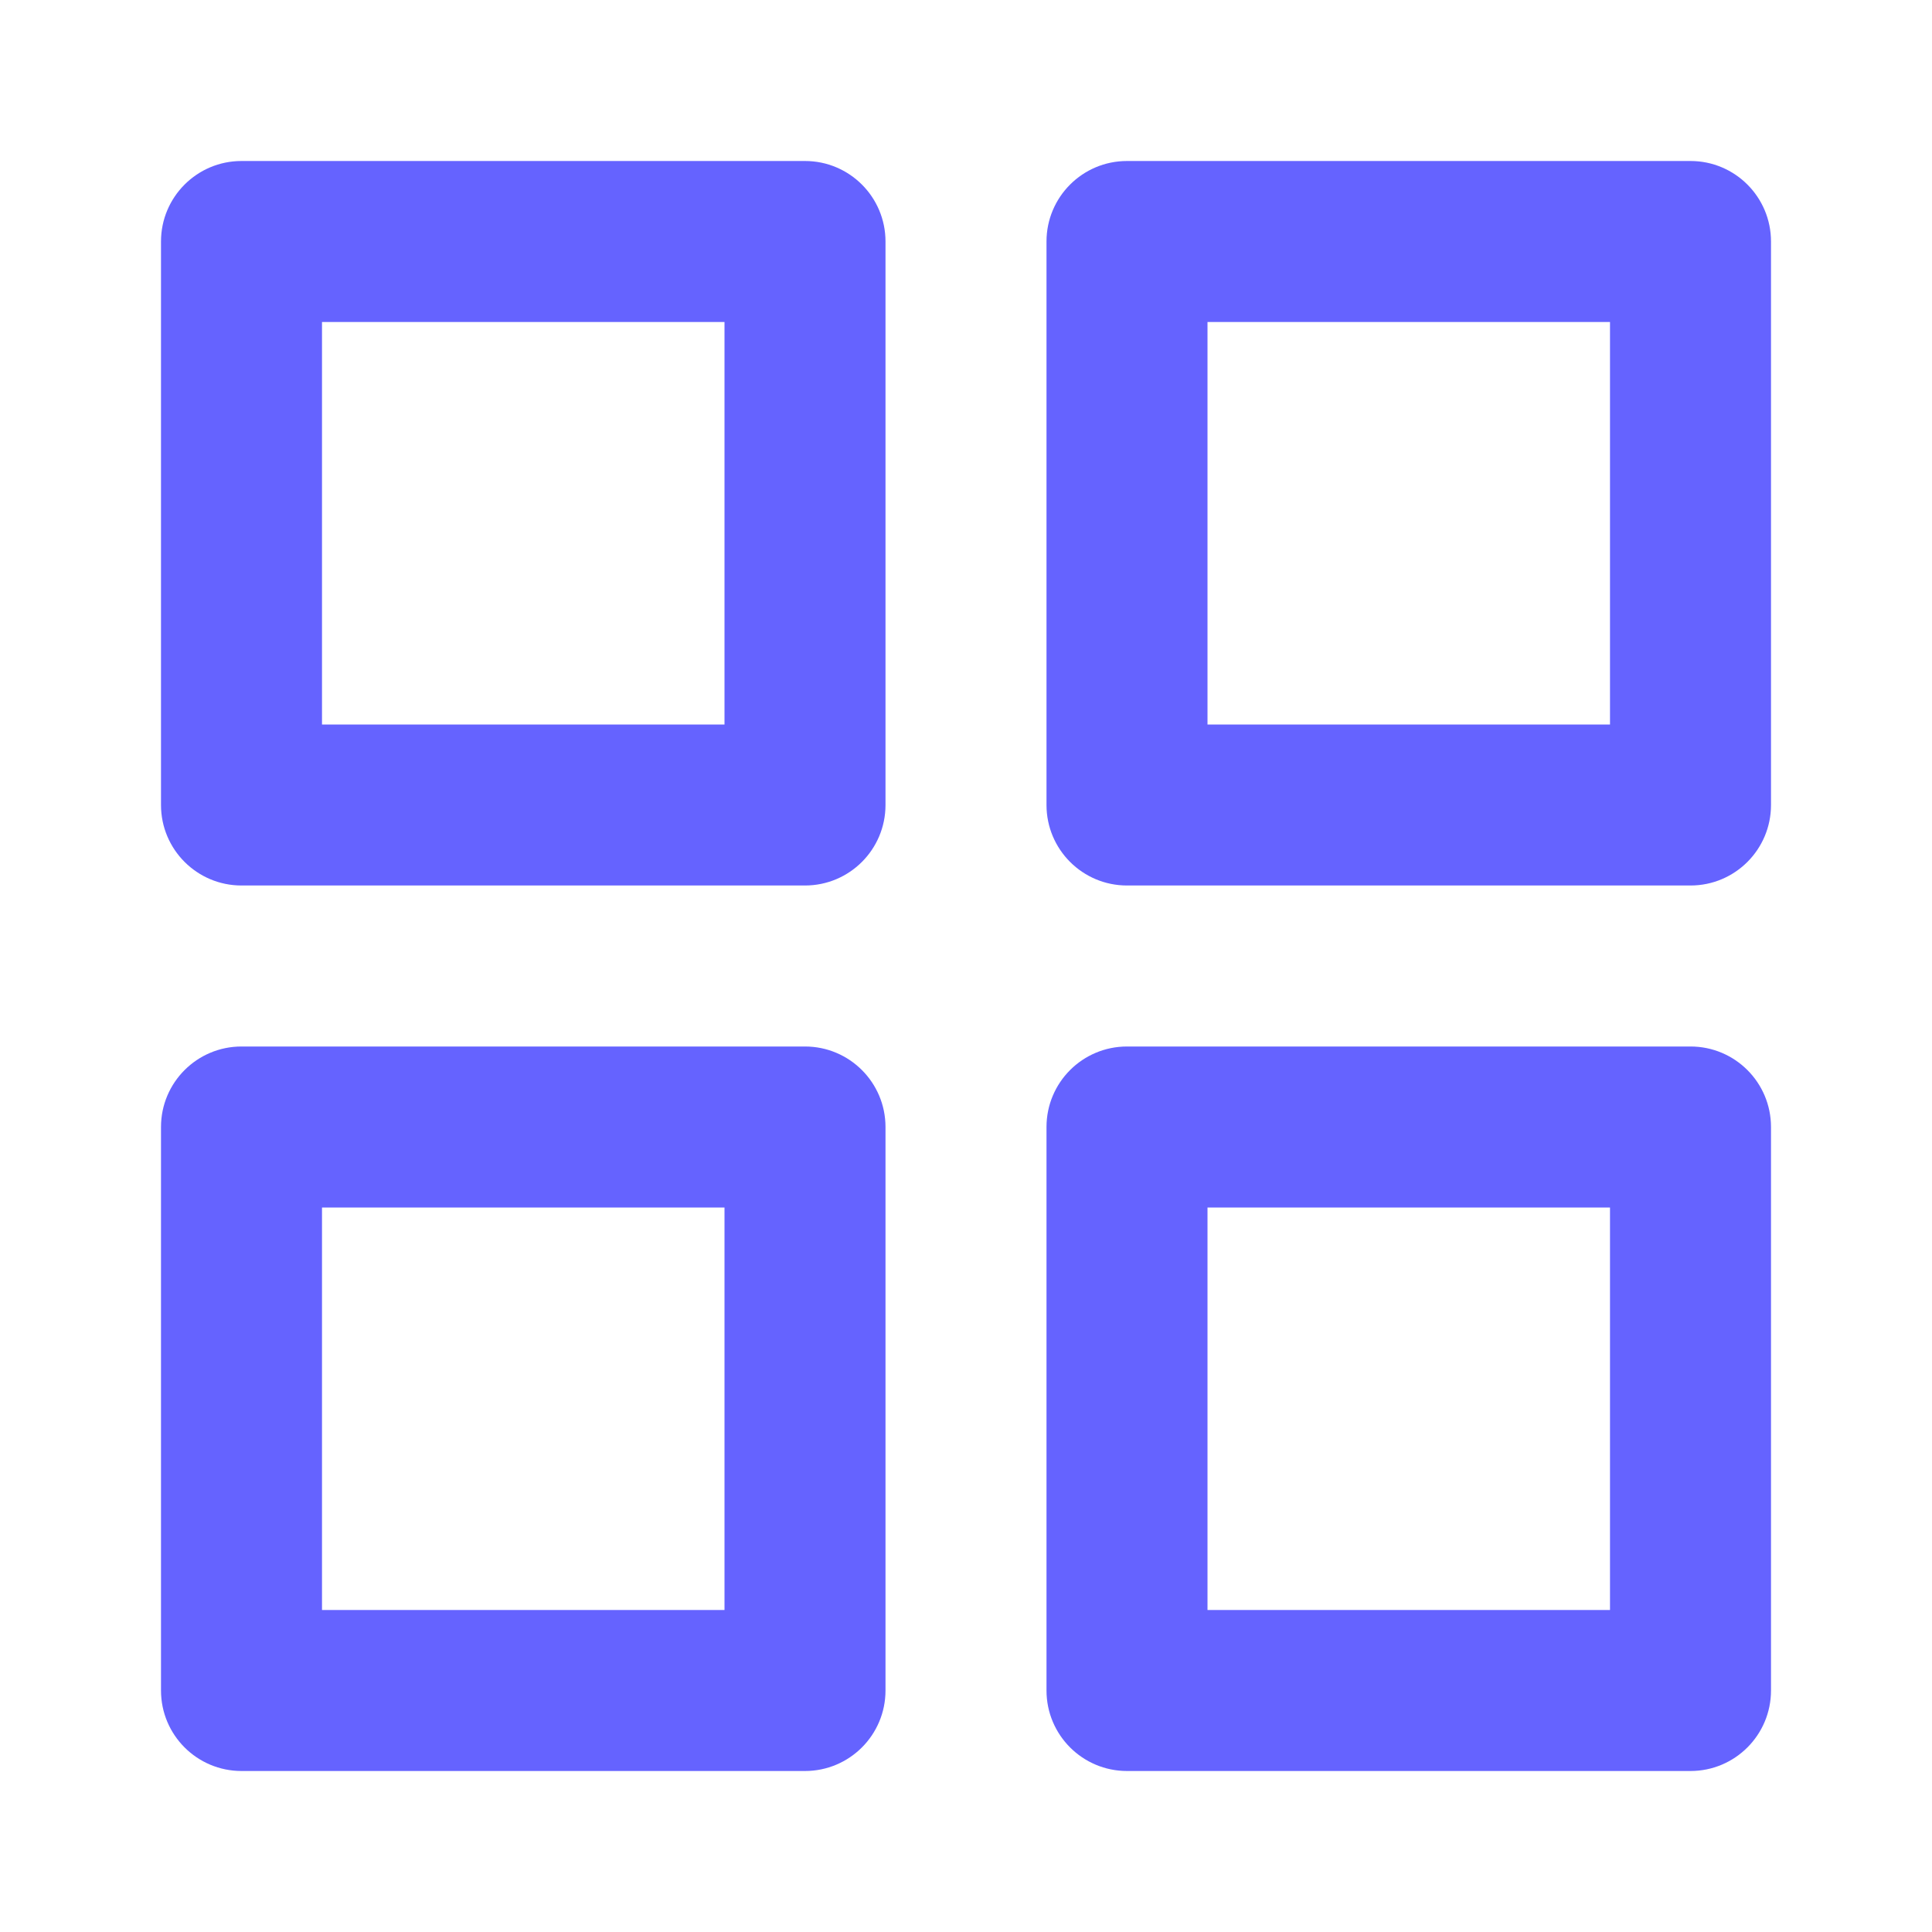
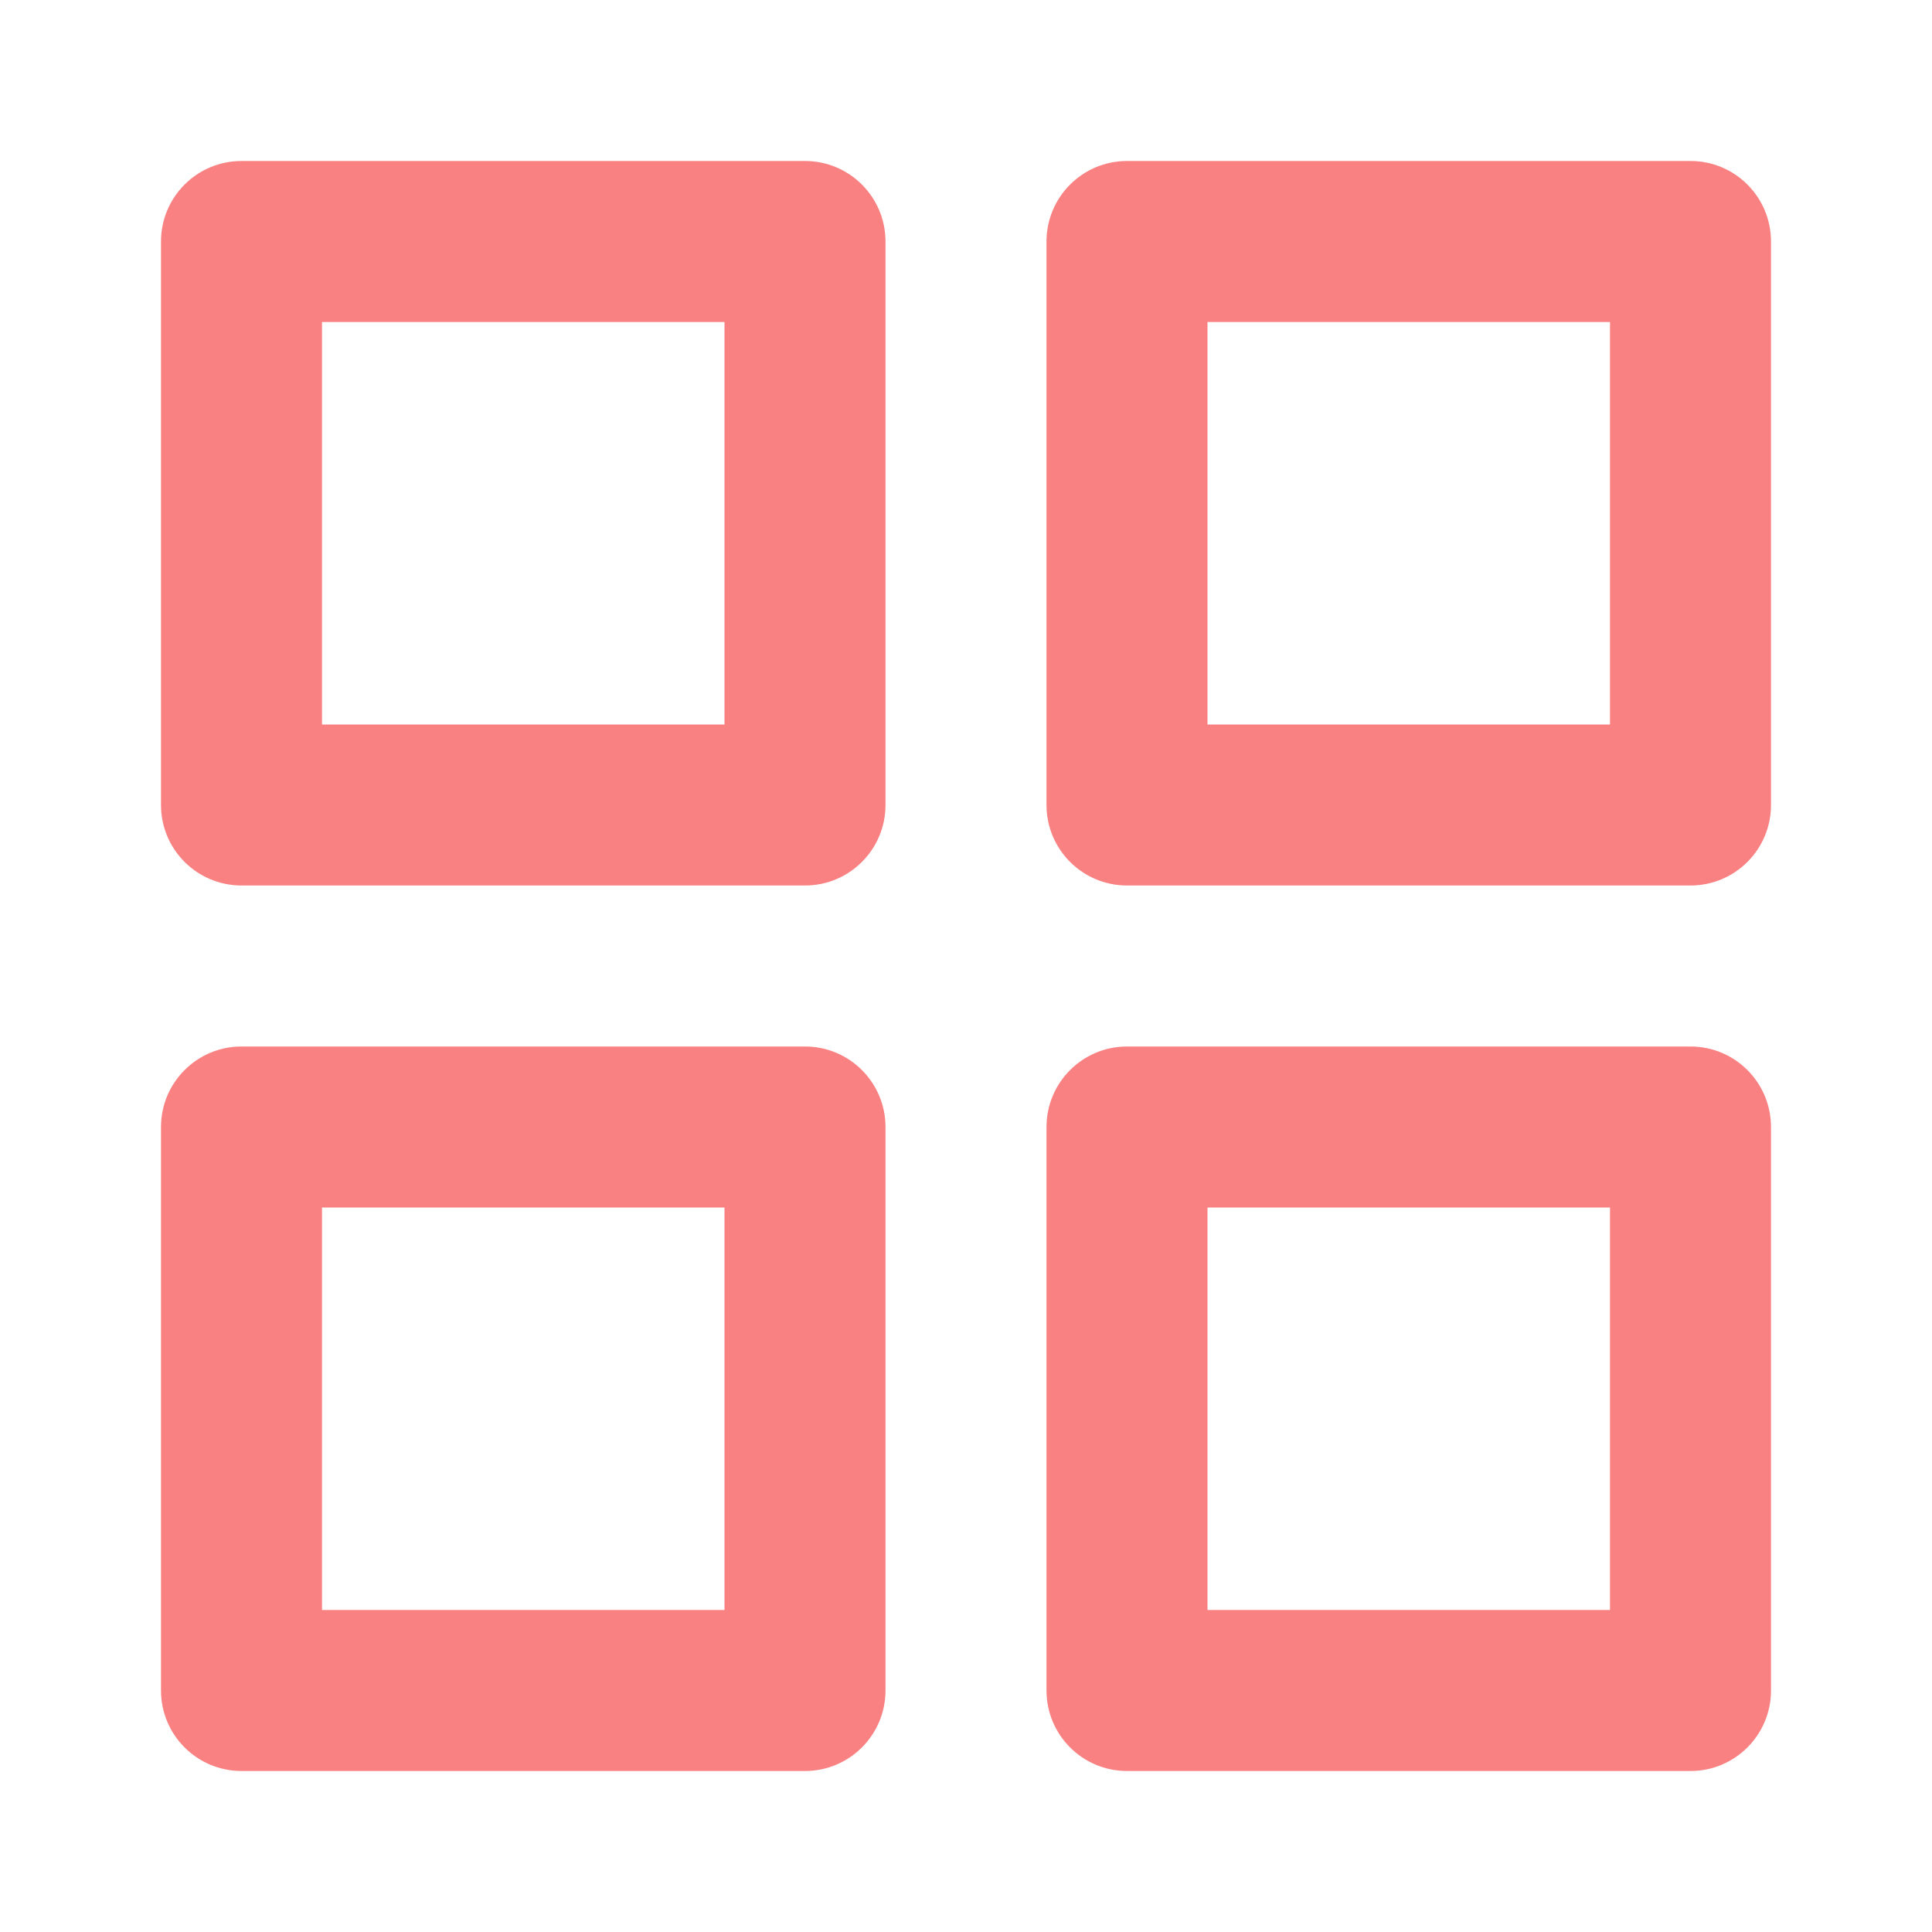
<svg xmlns="http://www.w3.org/2000/svg" viewBox="0 0 24 24">
-   <path fill="#6563ff" d="M10,13H3a1,1,0,0,0-1,1v7a1,1,0,0,0,1,1h7a1,1,0,0,0,1-1V14A1,1,0,0,0,10,13ZM9,20H4V15H9ZM21,2H14a1,1,0,0,0-1,1v7a1,1,0,0,0,1,1h7a1,1,0,0,0,1-1V3A1,1,0,0,0,21,2ZM20,9H15V4h5Zm1,4H14a1,1,0,0,0-1,1v7a1,1,0,0,0,1,1h7a1,1,0,0,0,1-1V14A1,1,0,0,0,21,13Zm-1,7H15V15h5ZM10,2H3A1,1,0,0,0,2,3v7a1,1,0,0,0,1,1h7a1,1,0,0,0,1-1V3A1,1,0,0,0,10,2ZM9,9H4V4H9Z" />
+   <path fill="#FA8181" d="M10,13H3a1,1,0,0,0-1,1v7a1,1,0,0,0,1,1h7a1,1,0,0,0,1-1V14A1,1,0,0,0,10,13ZM9,20H4V15H9ZM21,2H14a1,1,0,0,0-1,1v7a1,1,0,0,0,1,1h7a1,1,0,0,0,1-1V3A1,1,0,0,0,21,2ZM20,9H15V4h5Zm1,4H14a1,1,0,0,0-1,1v7a1,1,0,0,0,1,1h7a1,1,0,0,0,1-1V14A1,1,0,0,0,21,13Zm-1,7H15V15h5ZM10,2H3A1,1,0,0,0,2,3v7a1,1,0,0,0,1,1h7a1,1,0,0,0,1-1V3A1,1,0,0,0,10,2ZM9,9H4V4H9Z" />
</svg>
